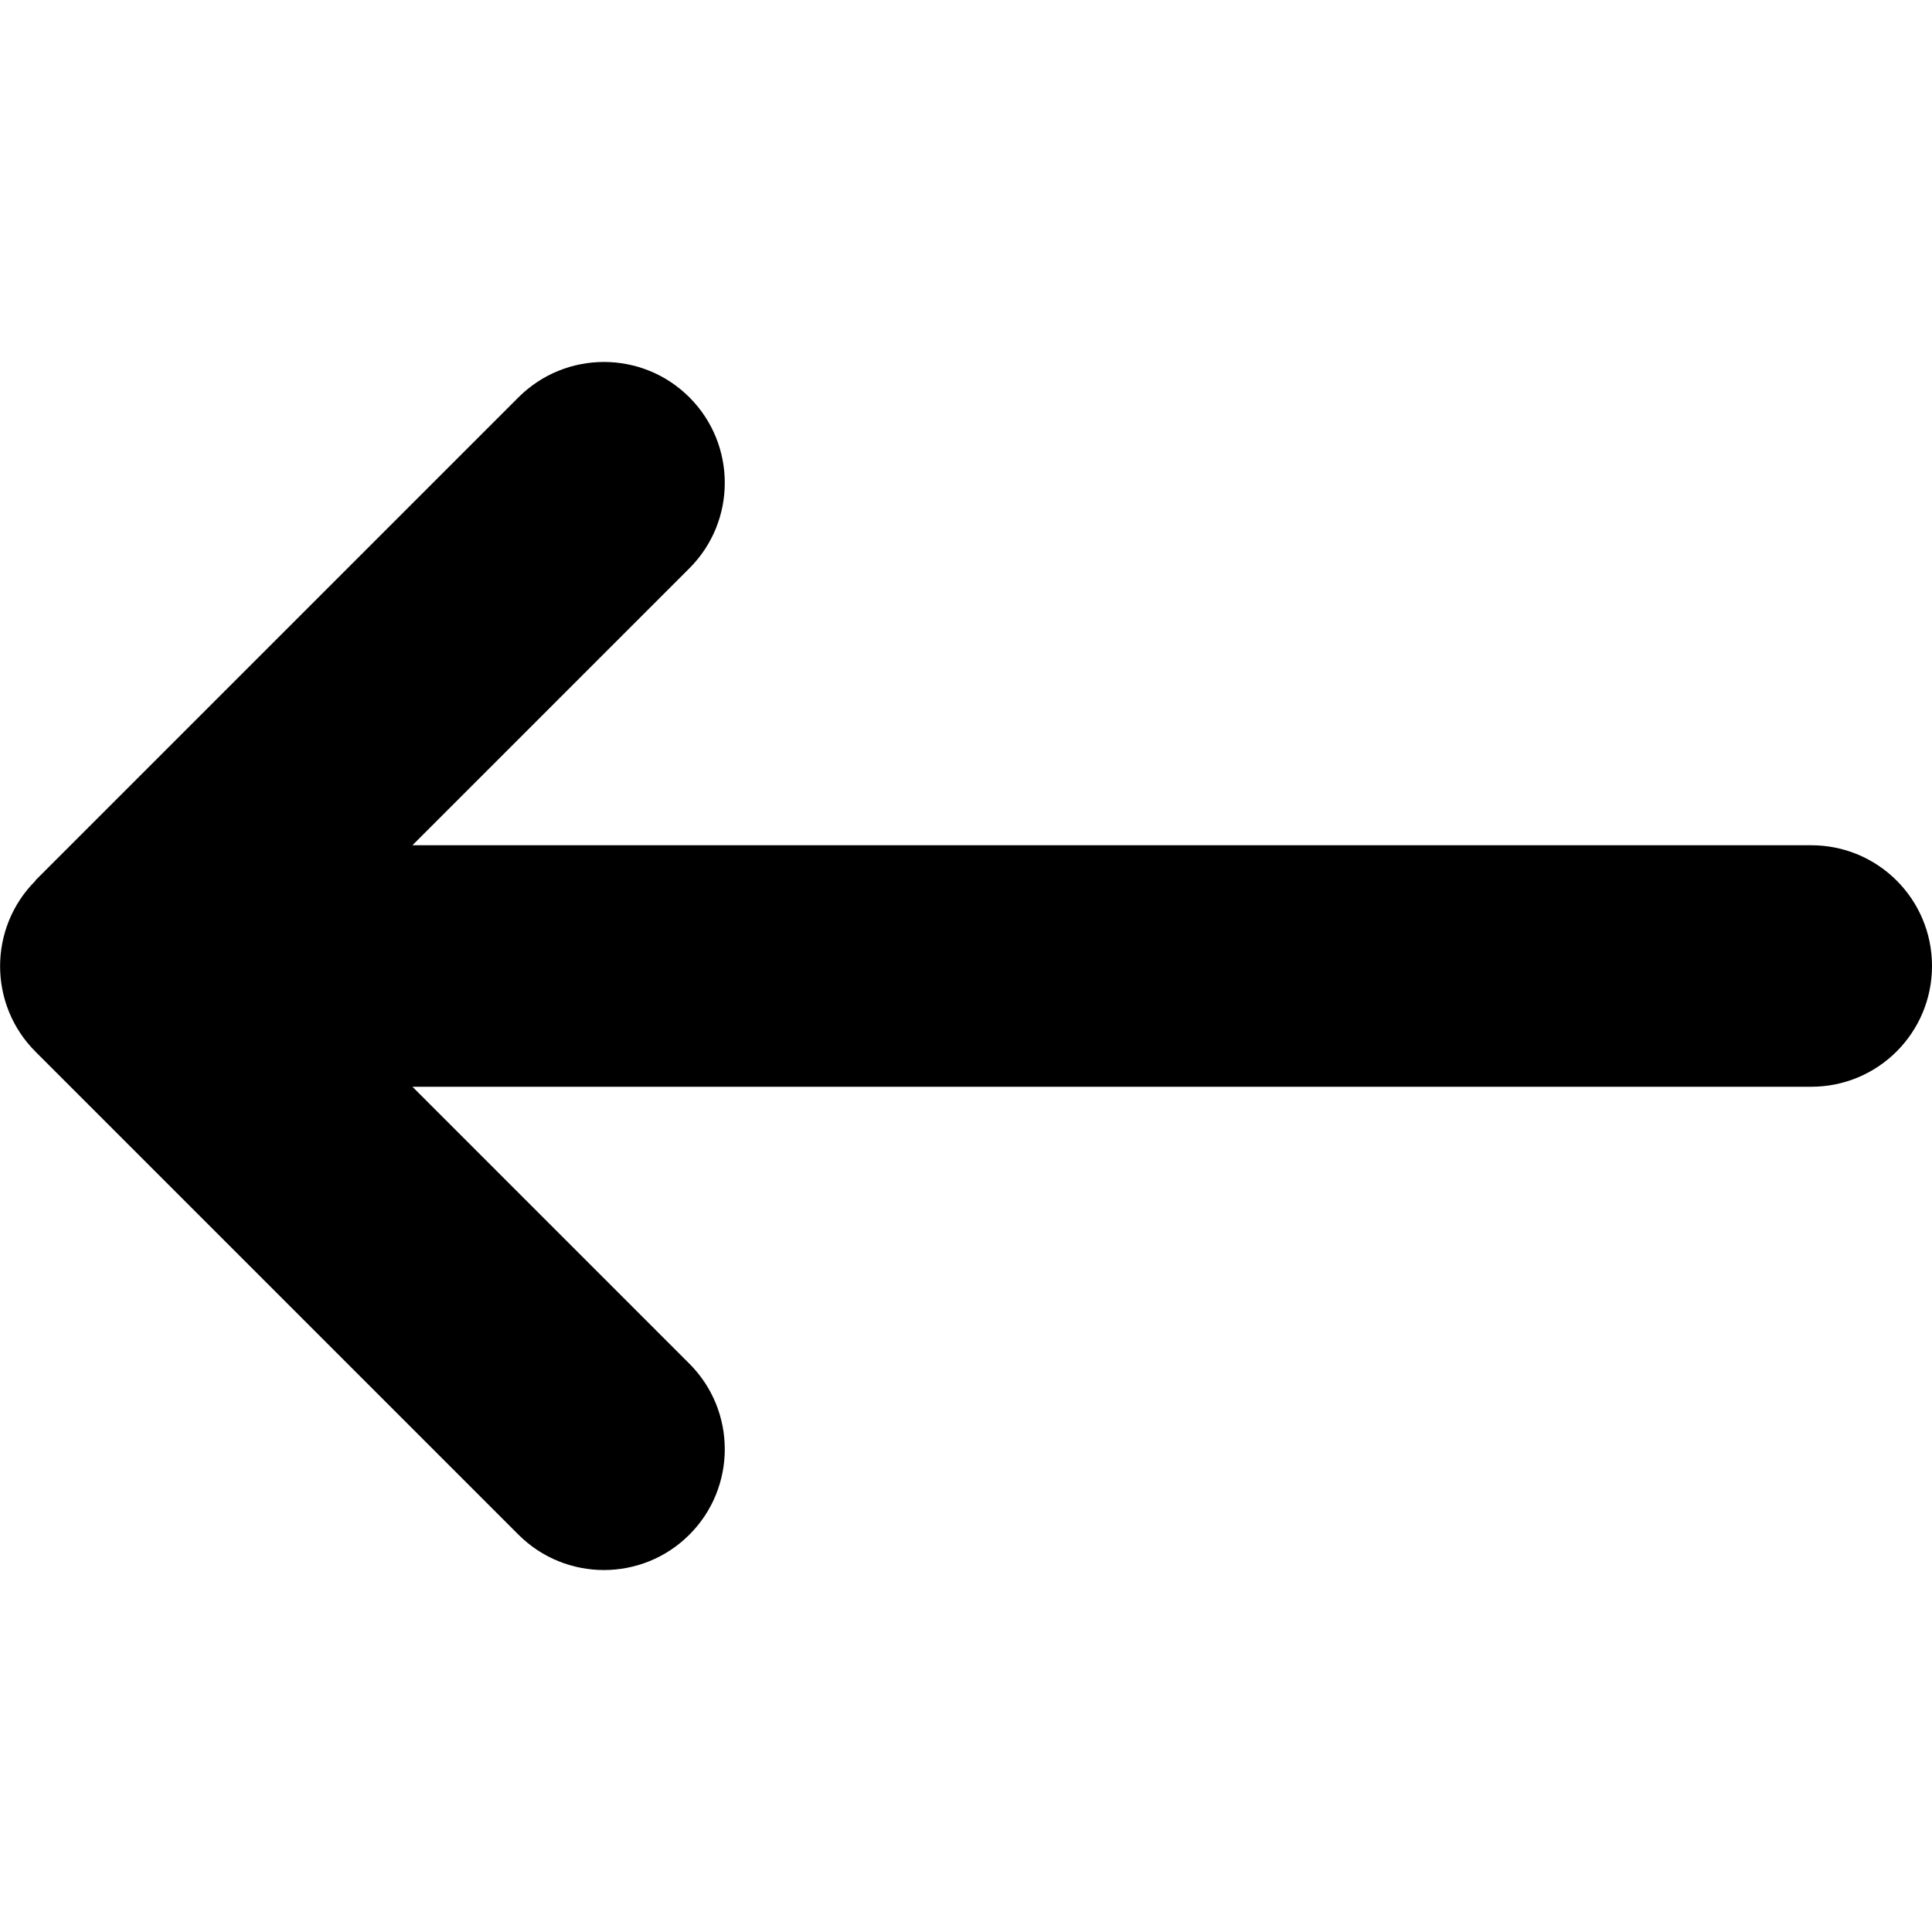
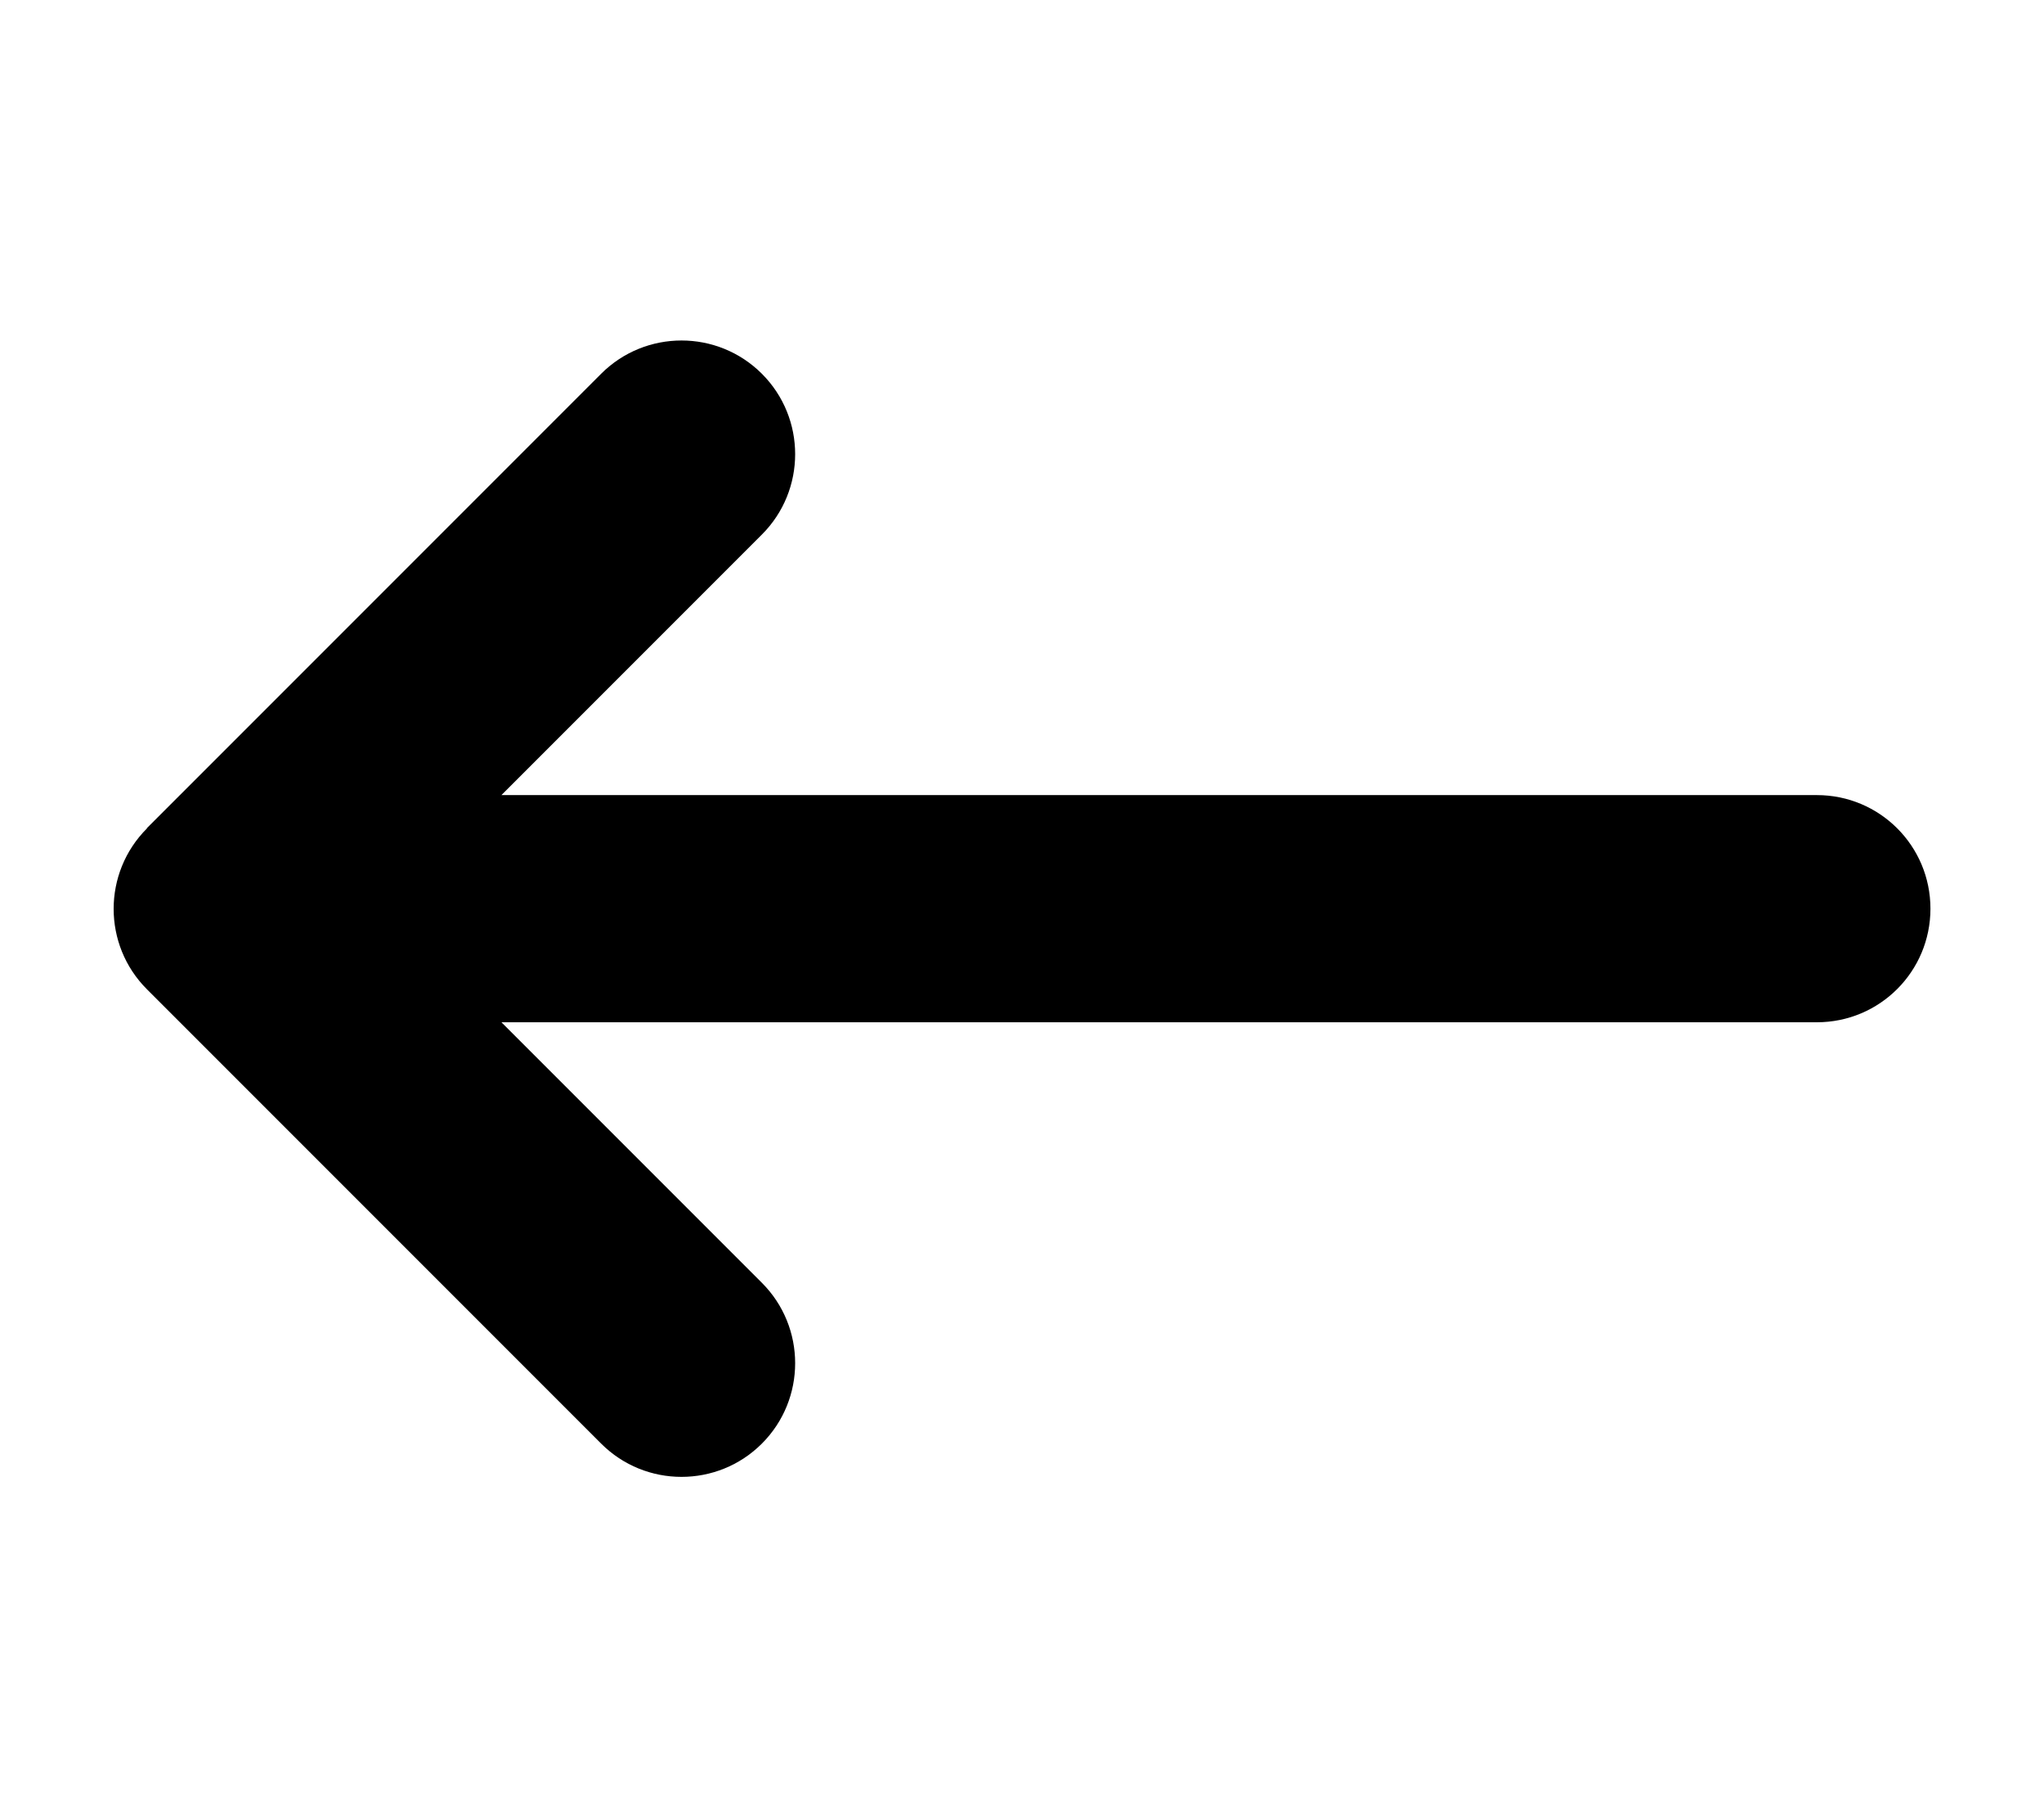
- <svg xmlns="http://www.w3.org/2000/svg" viewBox="0 0 512 512">
+ <svg xmlns="http://www.w3.org/2000/svg" height="16" width="18" viewBox="0 0 512 512">
  <path d="M9.4 233.4c-12.5 12.5-12.5 32.8 0 45.3l128 128c12.5 12.5 32.8 12.5 45.3 0s12.5-32.8 0-45.3L109.3 288 480 288c17.7 0 32-14.3 32-32s-14.3-32-32-32l-370.7 0 73.4-73.4c12.5-12.5 12.5-32.8 0-45.3s-32.8-12.5-45.3 0l-128 128z" />
</svg>
